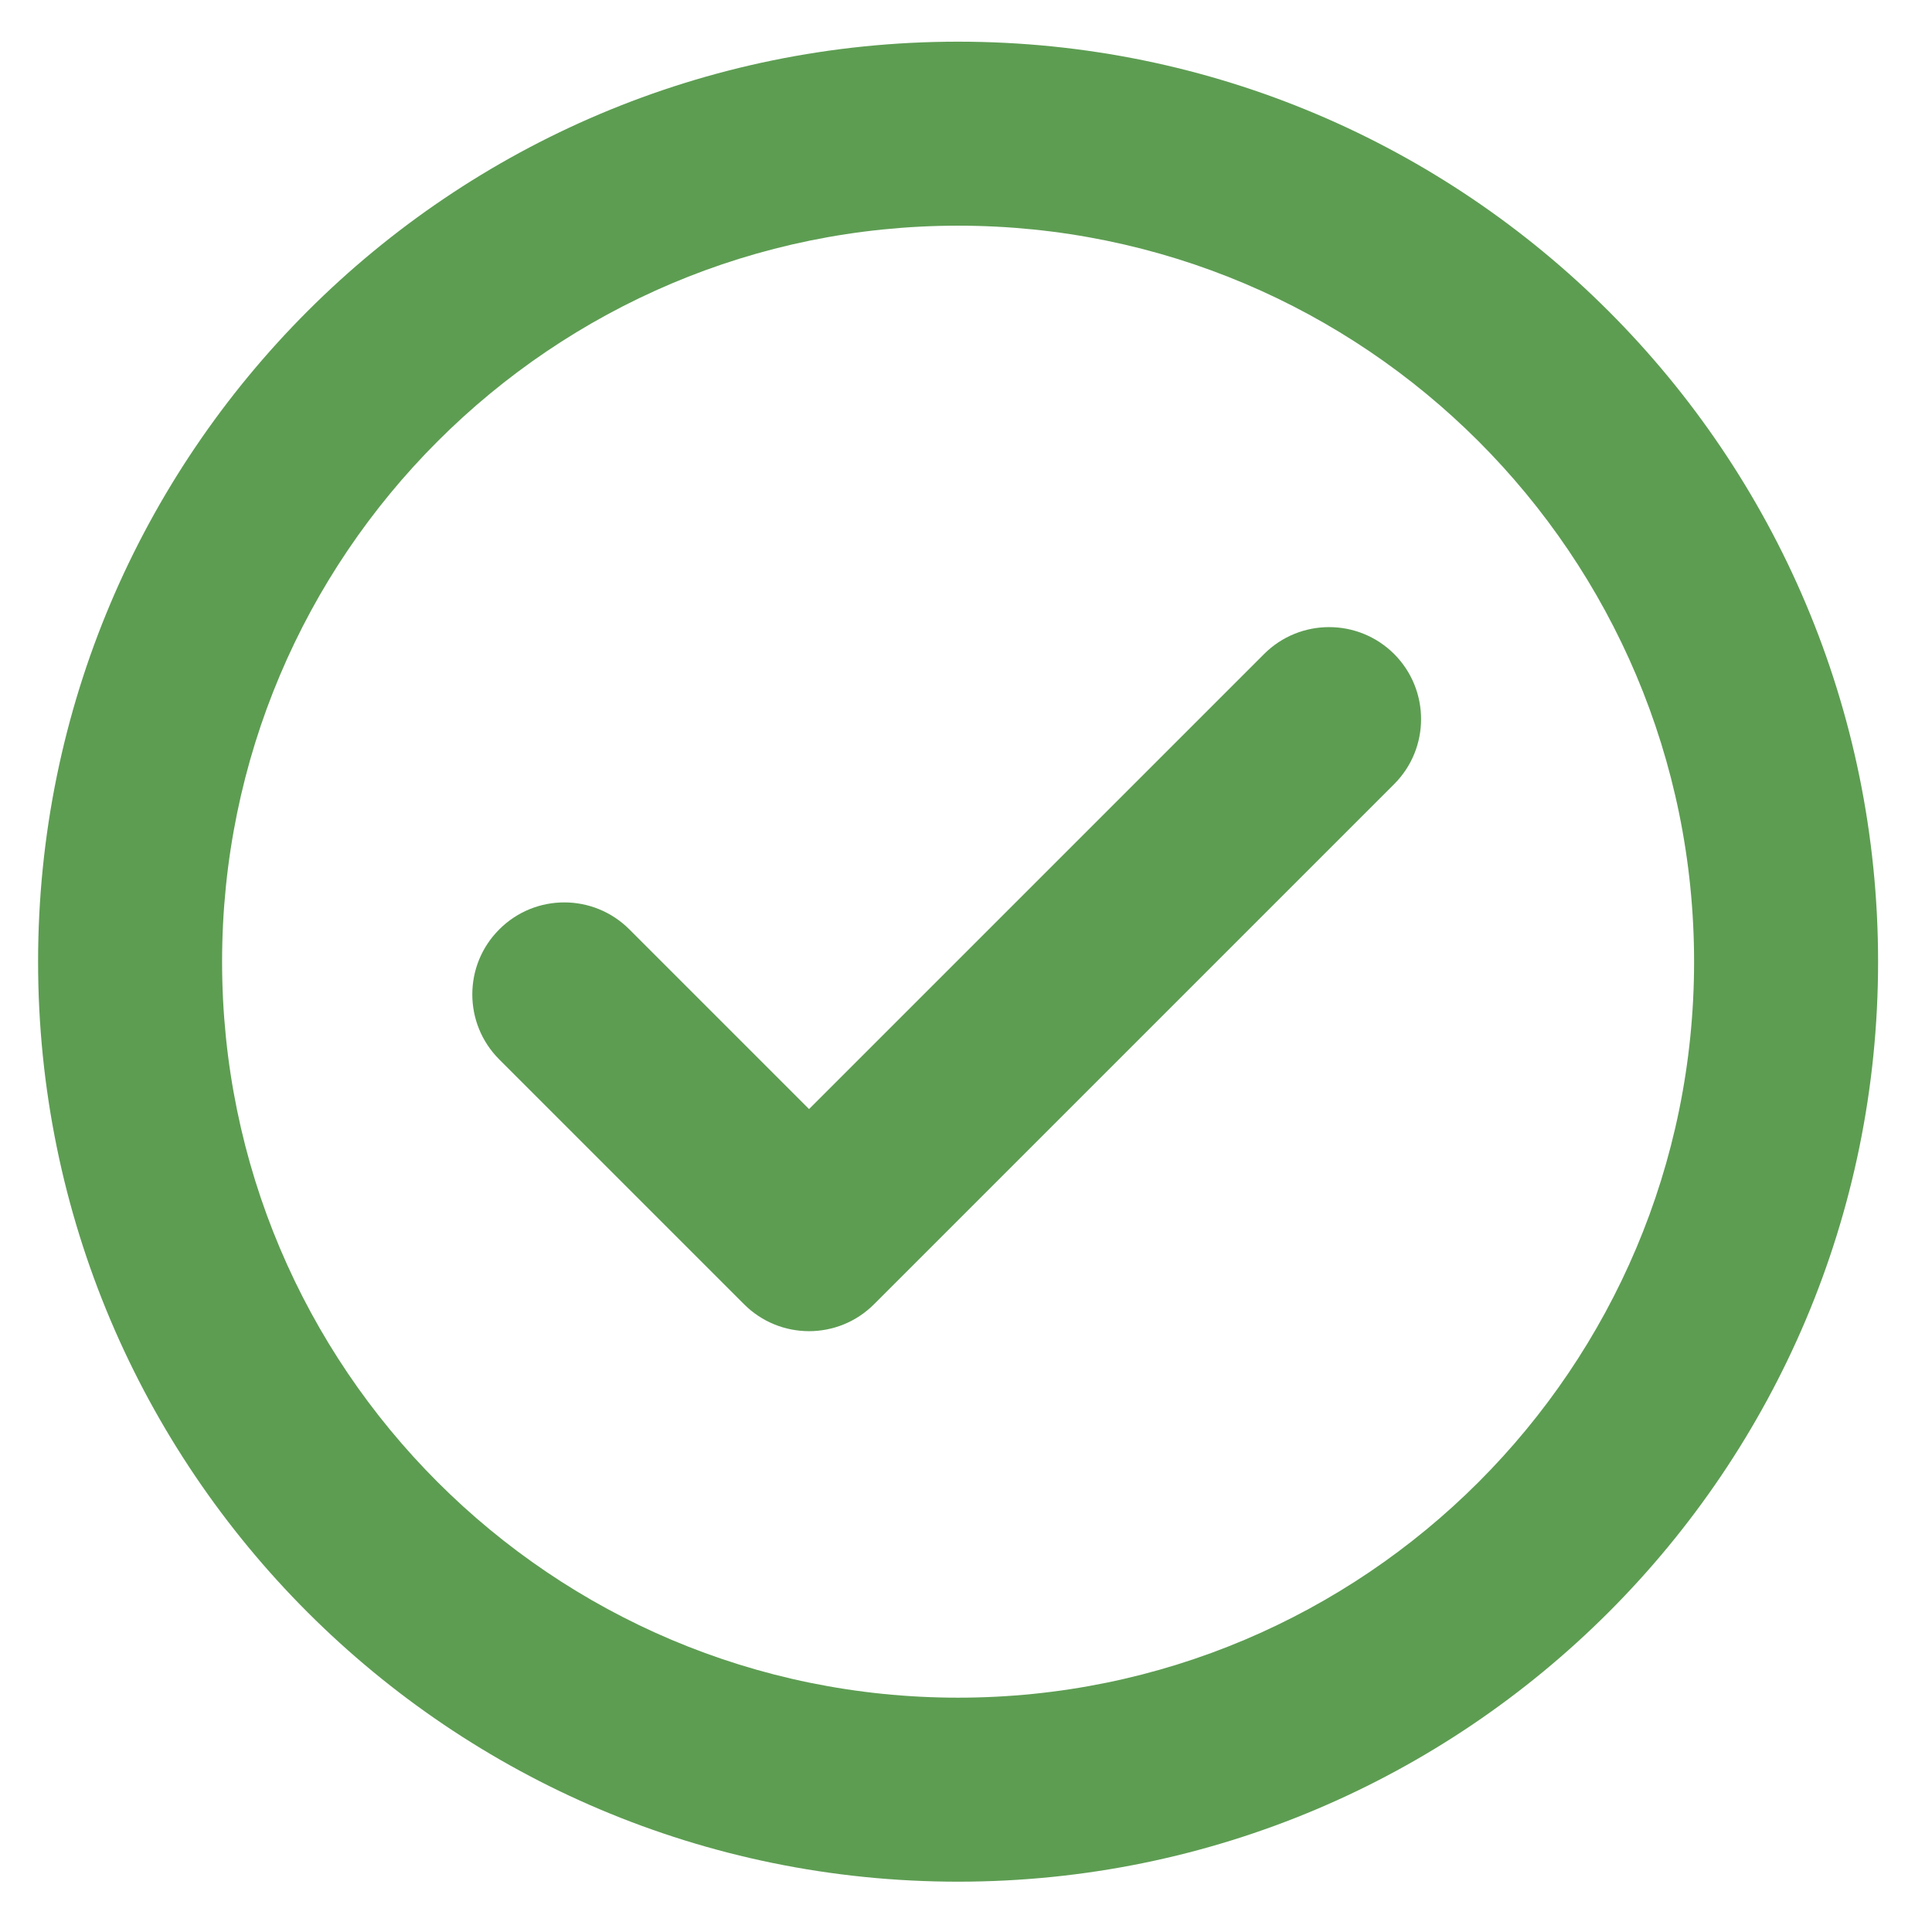
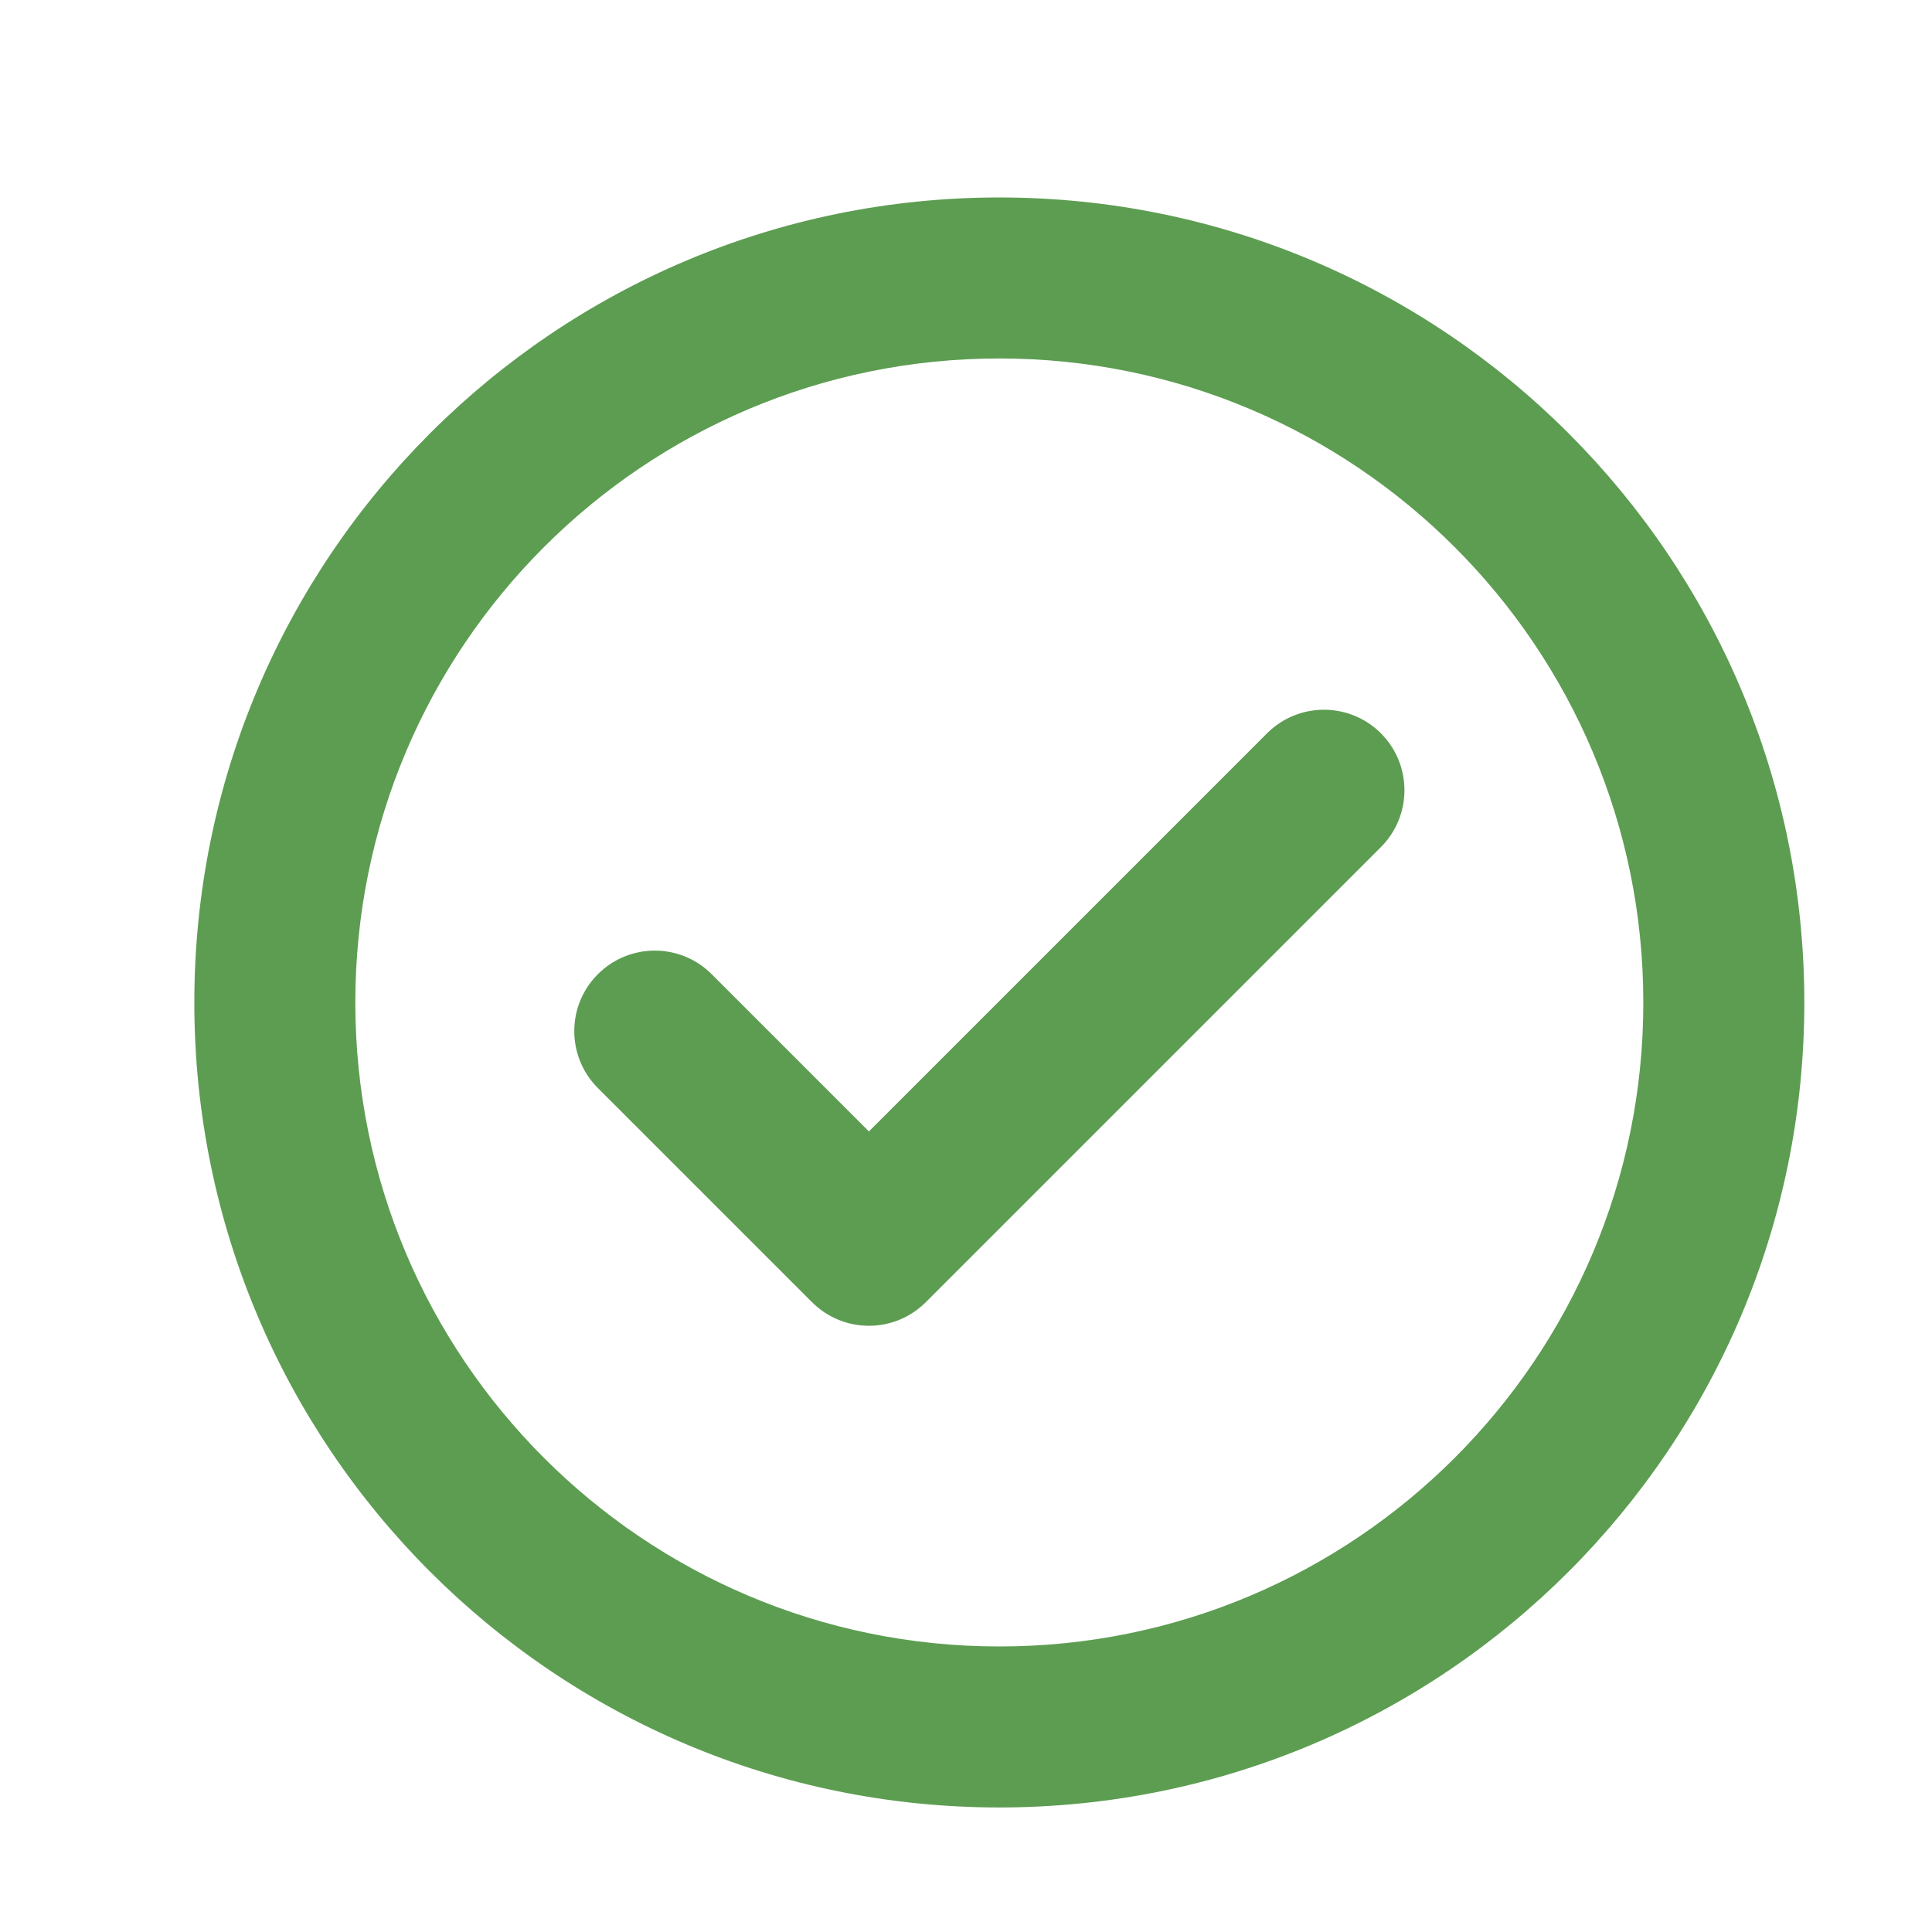
- <svg xmlns="http://www.w3.org/2000/svg" width="21" height="21" viewBox="0 0 21 21" fill="none">
-   <path fill-rule="evenodd" clip-rule="evenodd" d="M10.414 18.453C14.832 18.453 18.414 14.872 18.414 10.454C18.414 6.035 14.832 2.453 10.414 2.453C5.996 2.453 2.414 6.035 2.414 10.454C2.414 14.872 5.996 18.453 10.414 18.453ZM10.414 20.453C15.937 20.453 20.414 15.976 20.414 10.454C20.414 4.931 15.937 0.453 10.414 0.453C4.891 0.453 0.414 4.931 0.414 10.454C0.414 15.976 4.891 20.453 10.414 20.453Z" fill="#5D9D52" />
-   <path fill-rule="evenodd" clip-rule="evenodd" d="M15.154 7.109C15.544 7.5 15.544 8.133 15.154 8.523L9.501 14.176C9.111 14.567 8.477 14.567 8.087 14.176L5.427 11.516C5.036 11.125 5.036 10.492 5.427 10.102C5.817 9.711 6.45 9.711 6.841 10.102L8.794 12.055L13.74 7.109C14.13 6.719 14.763 6.719 15.154 7.109Z" fill="#5D9D52" />
+ <svg xmlns="http://www.w3.org/2000/svg" width="24" height="24" viewBox="0 0 24 24" fill="none">
+   <path fill-rule="evenodd" clip-rule="evenodd" d="M12.414 20.453C16.832 20.453 20.414 16.872 20.414 12.454C20.414 8.035 16.832 4.453 12.414 4.453C7.996 4.453 4.414 8.035 4.414 12.454C4.414 16.872 7.996 20.453 12.414 20.453ZM12.414 22.453C17.937 22.453 22.414 17.976 22.414 12.454C22.414 6.931 17.937 2.453 12.414 2.453C6.891 2.453 2.414 6.931 2.414 12.454C2.414 17.976 6.891 22.453 12.414 22.453Z" fill="#5D9D52" />
+   <path fill-rule="evenodd" clip-rule="evenodd" d="M17.154 9.109C17.544 9.5 17.544 10.133 17.154 10.523L11.501 16.176C11.111 16.567 10.477 16.567 10.087 16.176L7.427 13.516C7.036 13.125 7.036 12.492 7.427 12.102C7.817 11.711 8.45 11.711 8.841 12.102L10.794 14.055L15.74 9.109C16.13 8.719 16.763 8.719 17.154 9.109Z" fill="#5D9D52" />
</svg>
